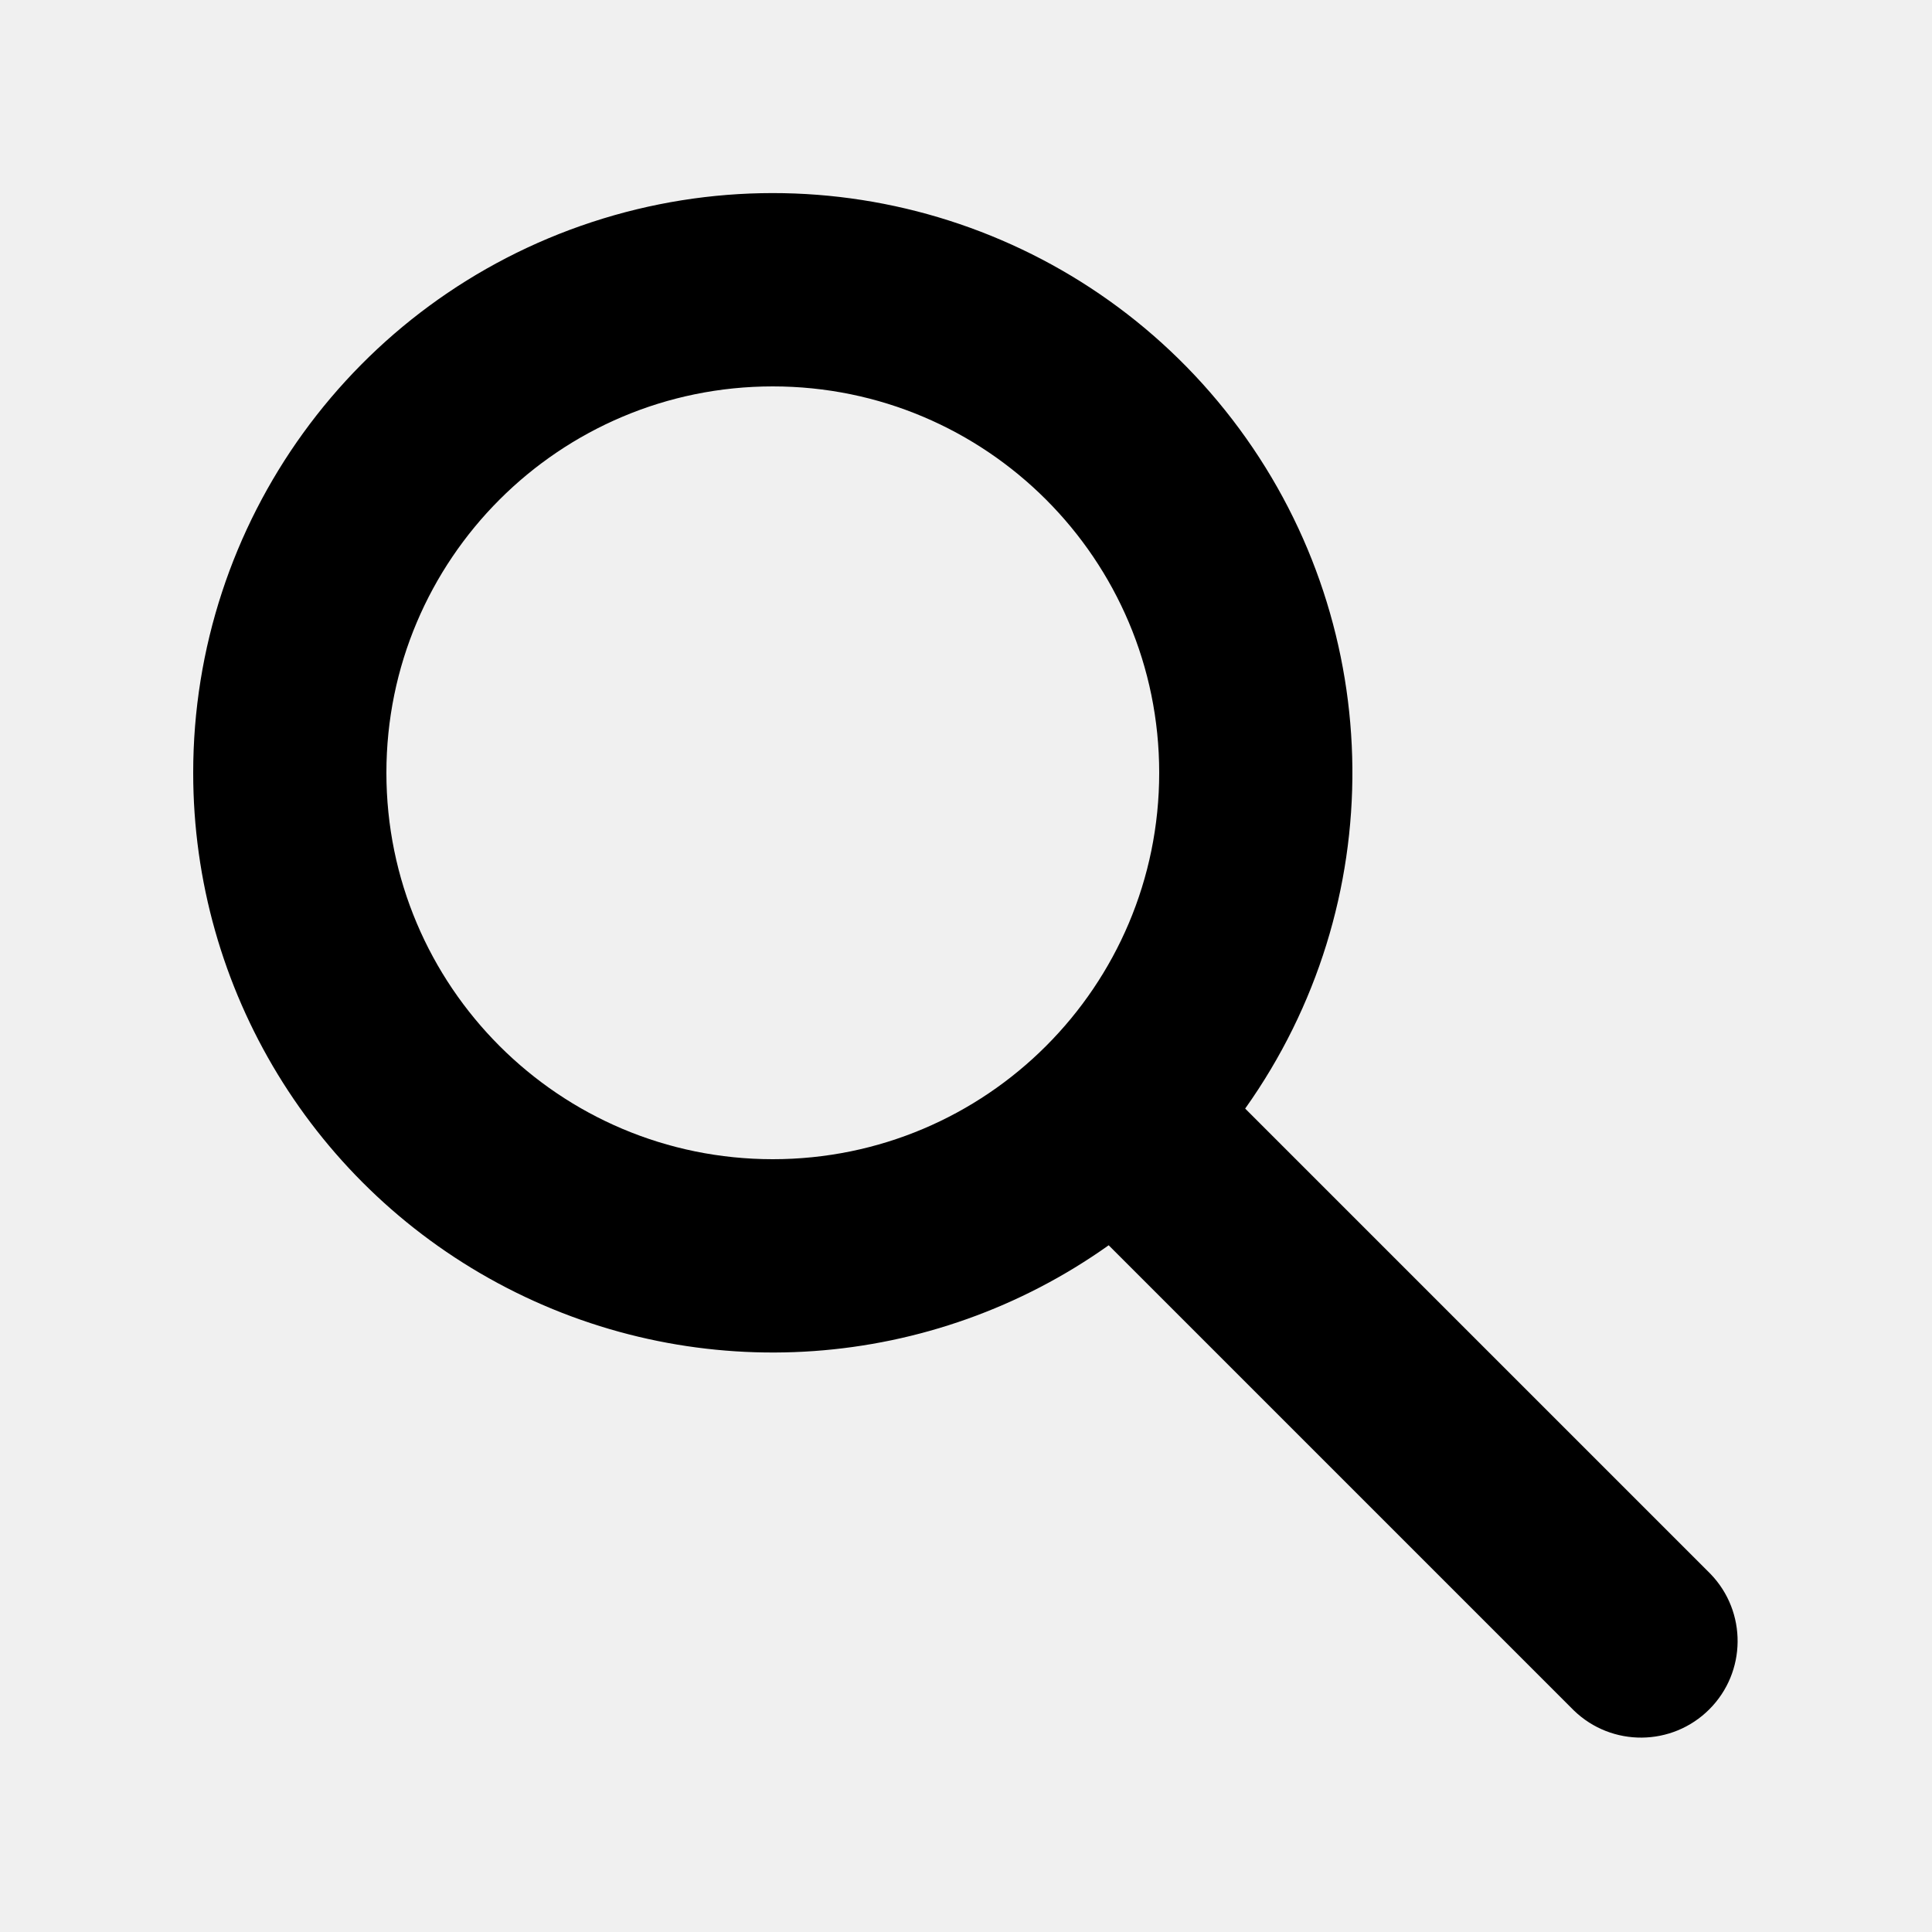
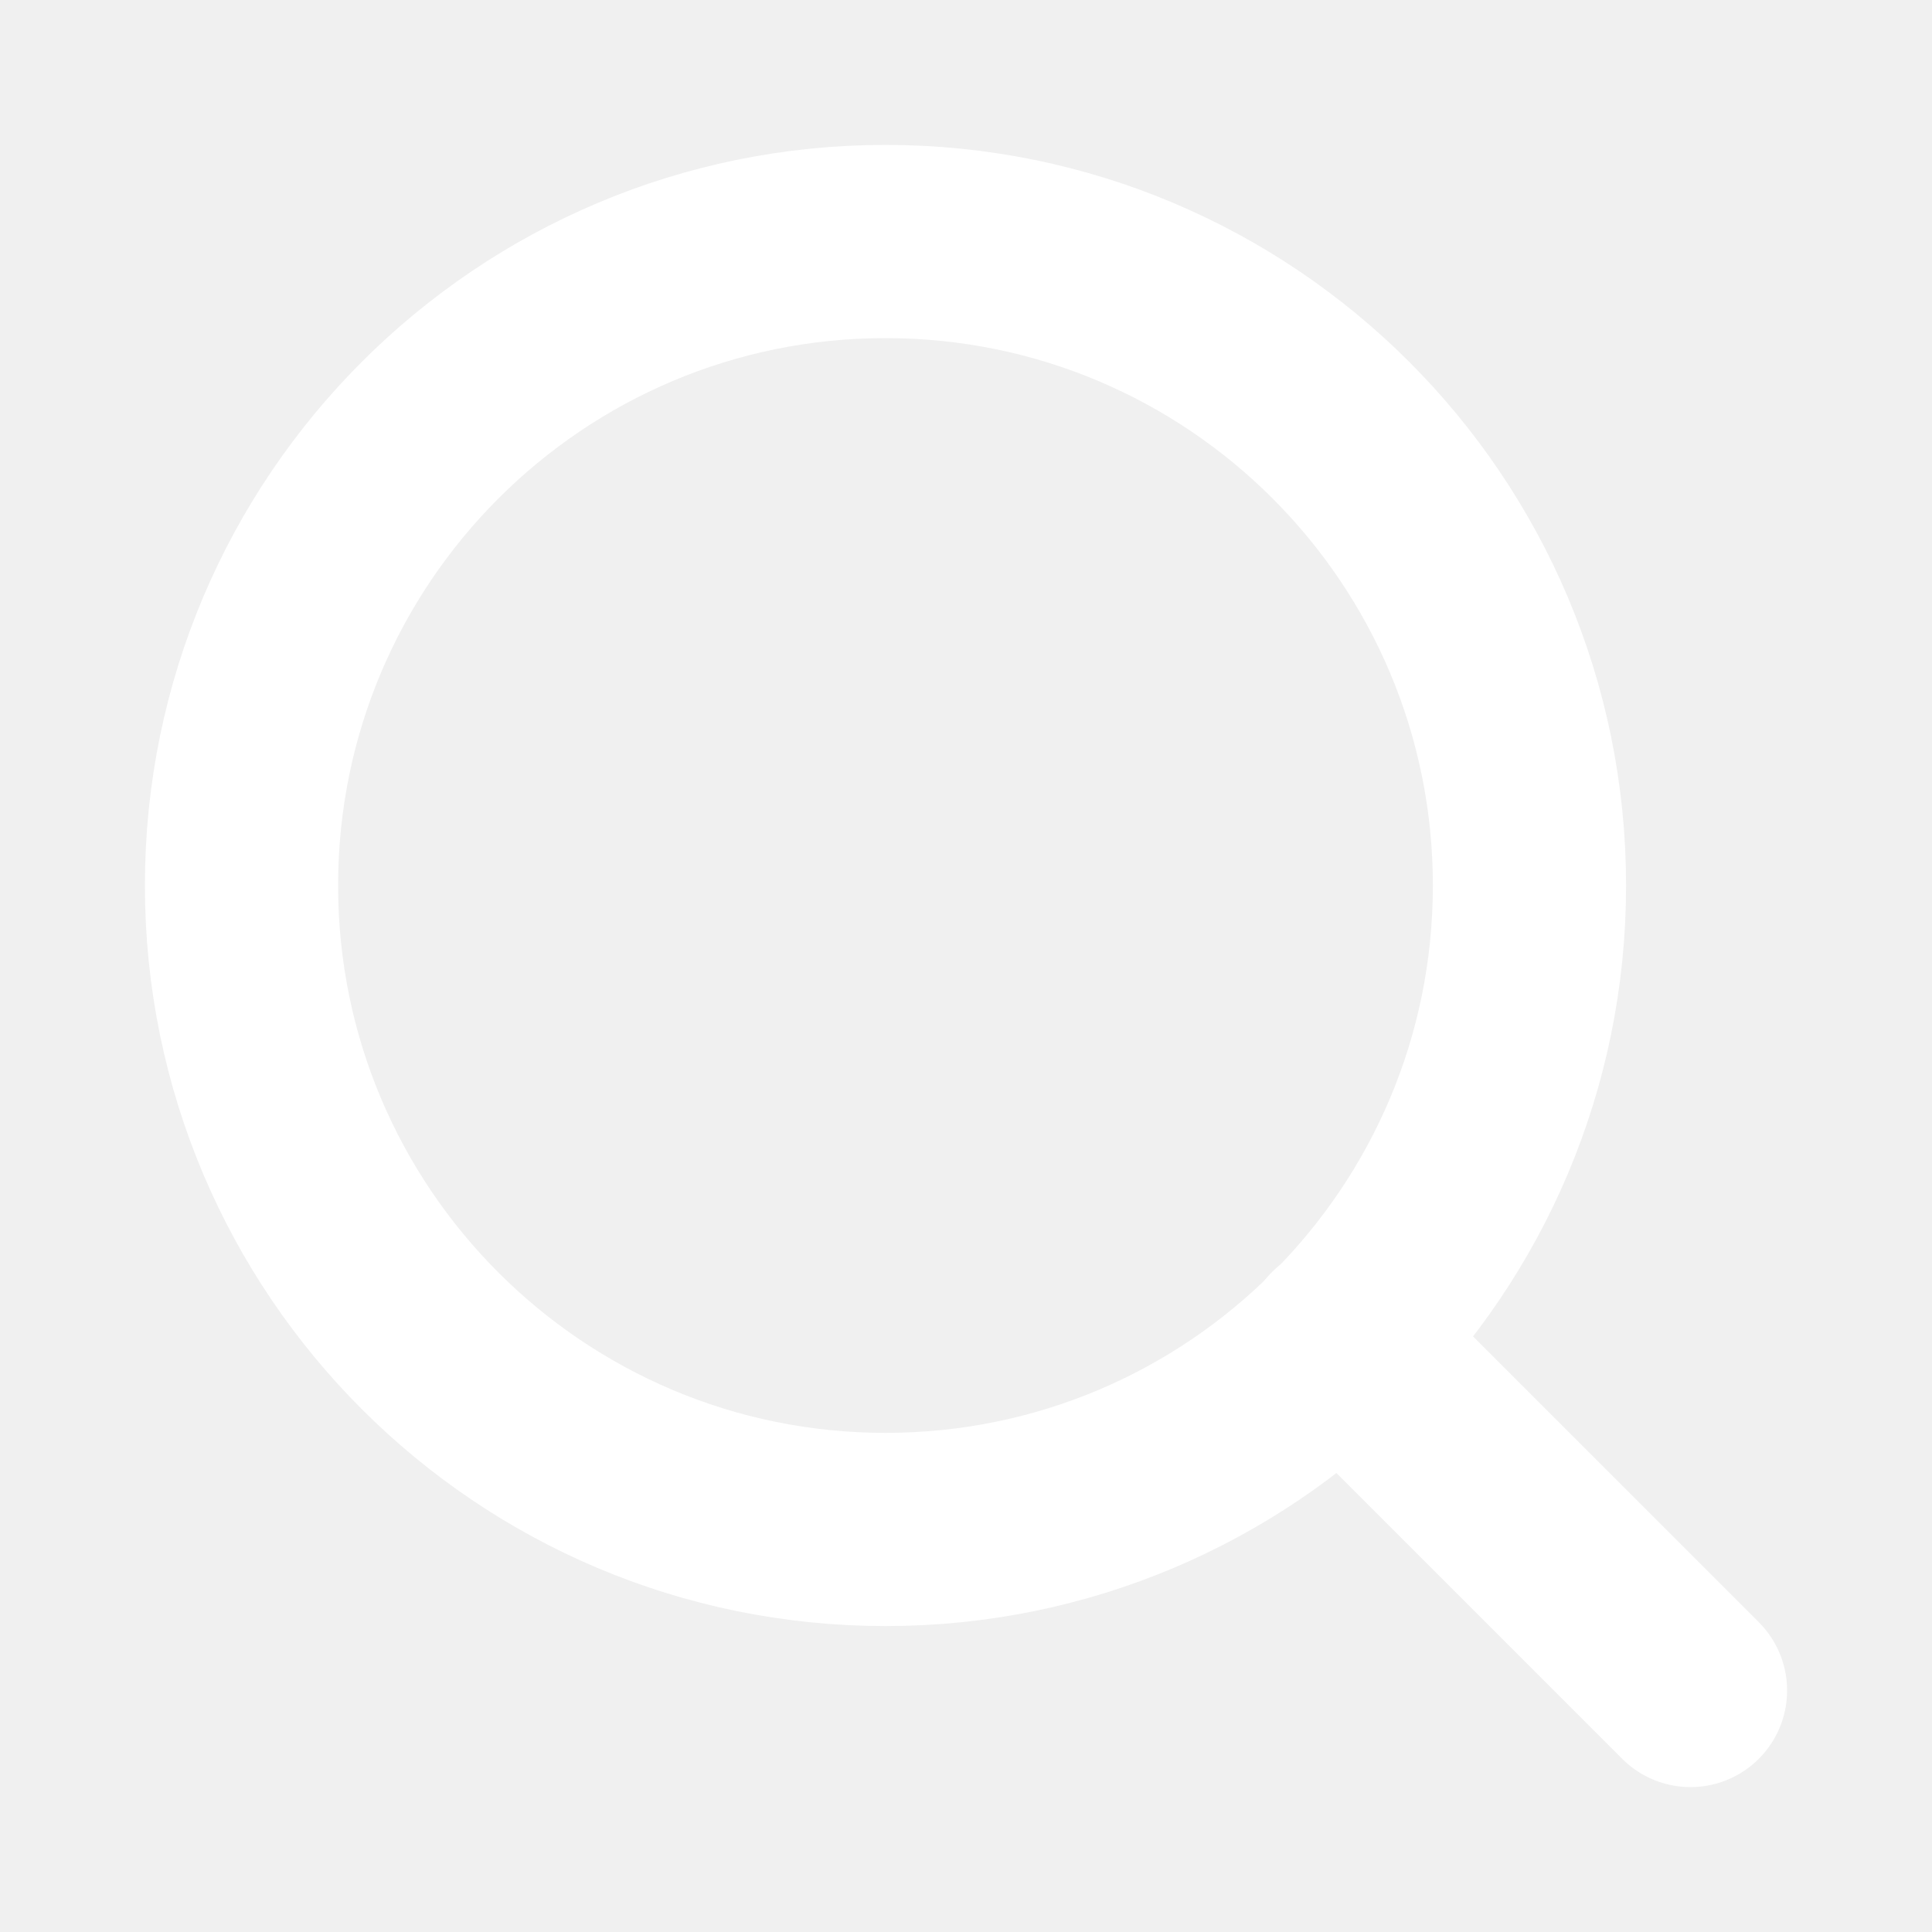
- <svg aria-hidden="true" fill="currentColor" viewBox="0 0 20 20">
-   <path fill-rule="evenodd" d="M8 4a4 4 0 100 8 4 4 0 000-8zM2 8a6 6 0 1110.89 3.476l4.817 4.817a1 1 0 01-1.414 1.414l-4.816-4.816A6 6 0 012 8z" clip-rule="evenodd" />
+ <svg xmlns="http://www.w3.org/2000/svg" width="20" height="20" viewBox="0 0 20 20" fill="none">
+   <path d="M9.167 15.833C12.849 15.833 15.833 12.849 15.833 9.167C15.833 5.485 12.849 2.5 9.167 2.5C5.485 2.5 2.5 5.485 2.5 9.167C2.5 12.849 5.485 15.833 9.167 15.833Z" stroke="white" stroke-width="2" stroke-linecap="round" stroke-linejoin="round" />
+   <path d="M17.5 17.5L13.875 13.875" stroke="white" stroke-width="2" stroke-linecap="round" stroke-linejoin="round" />
</svg>
